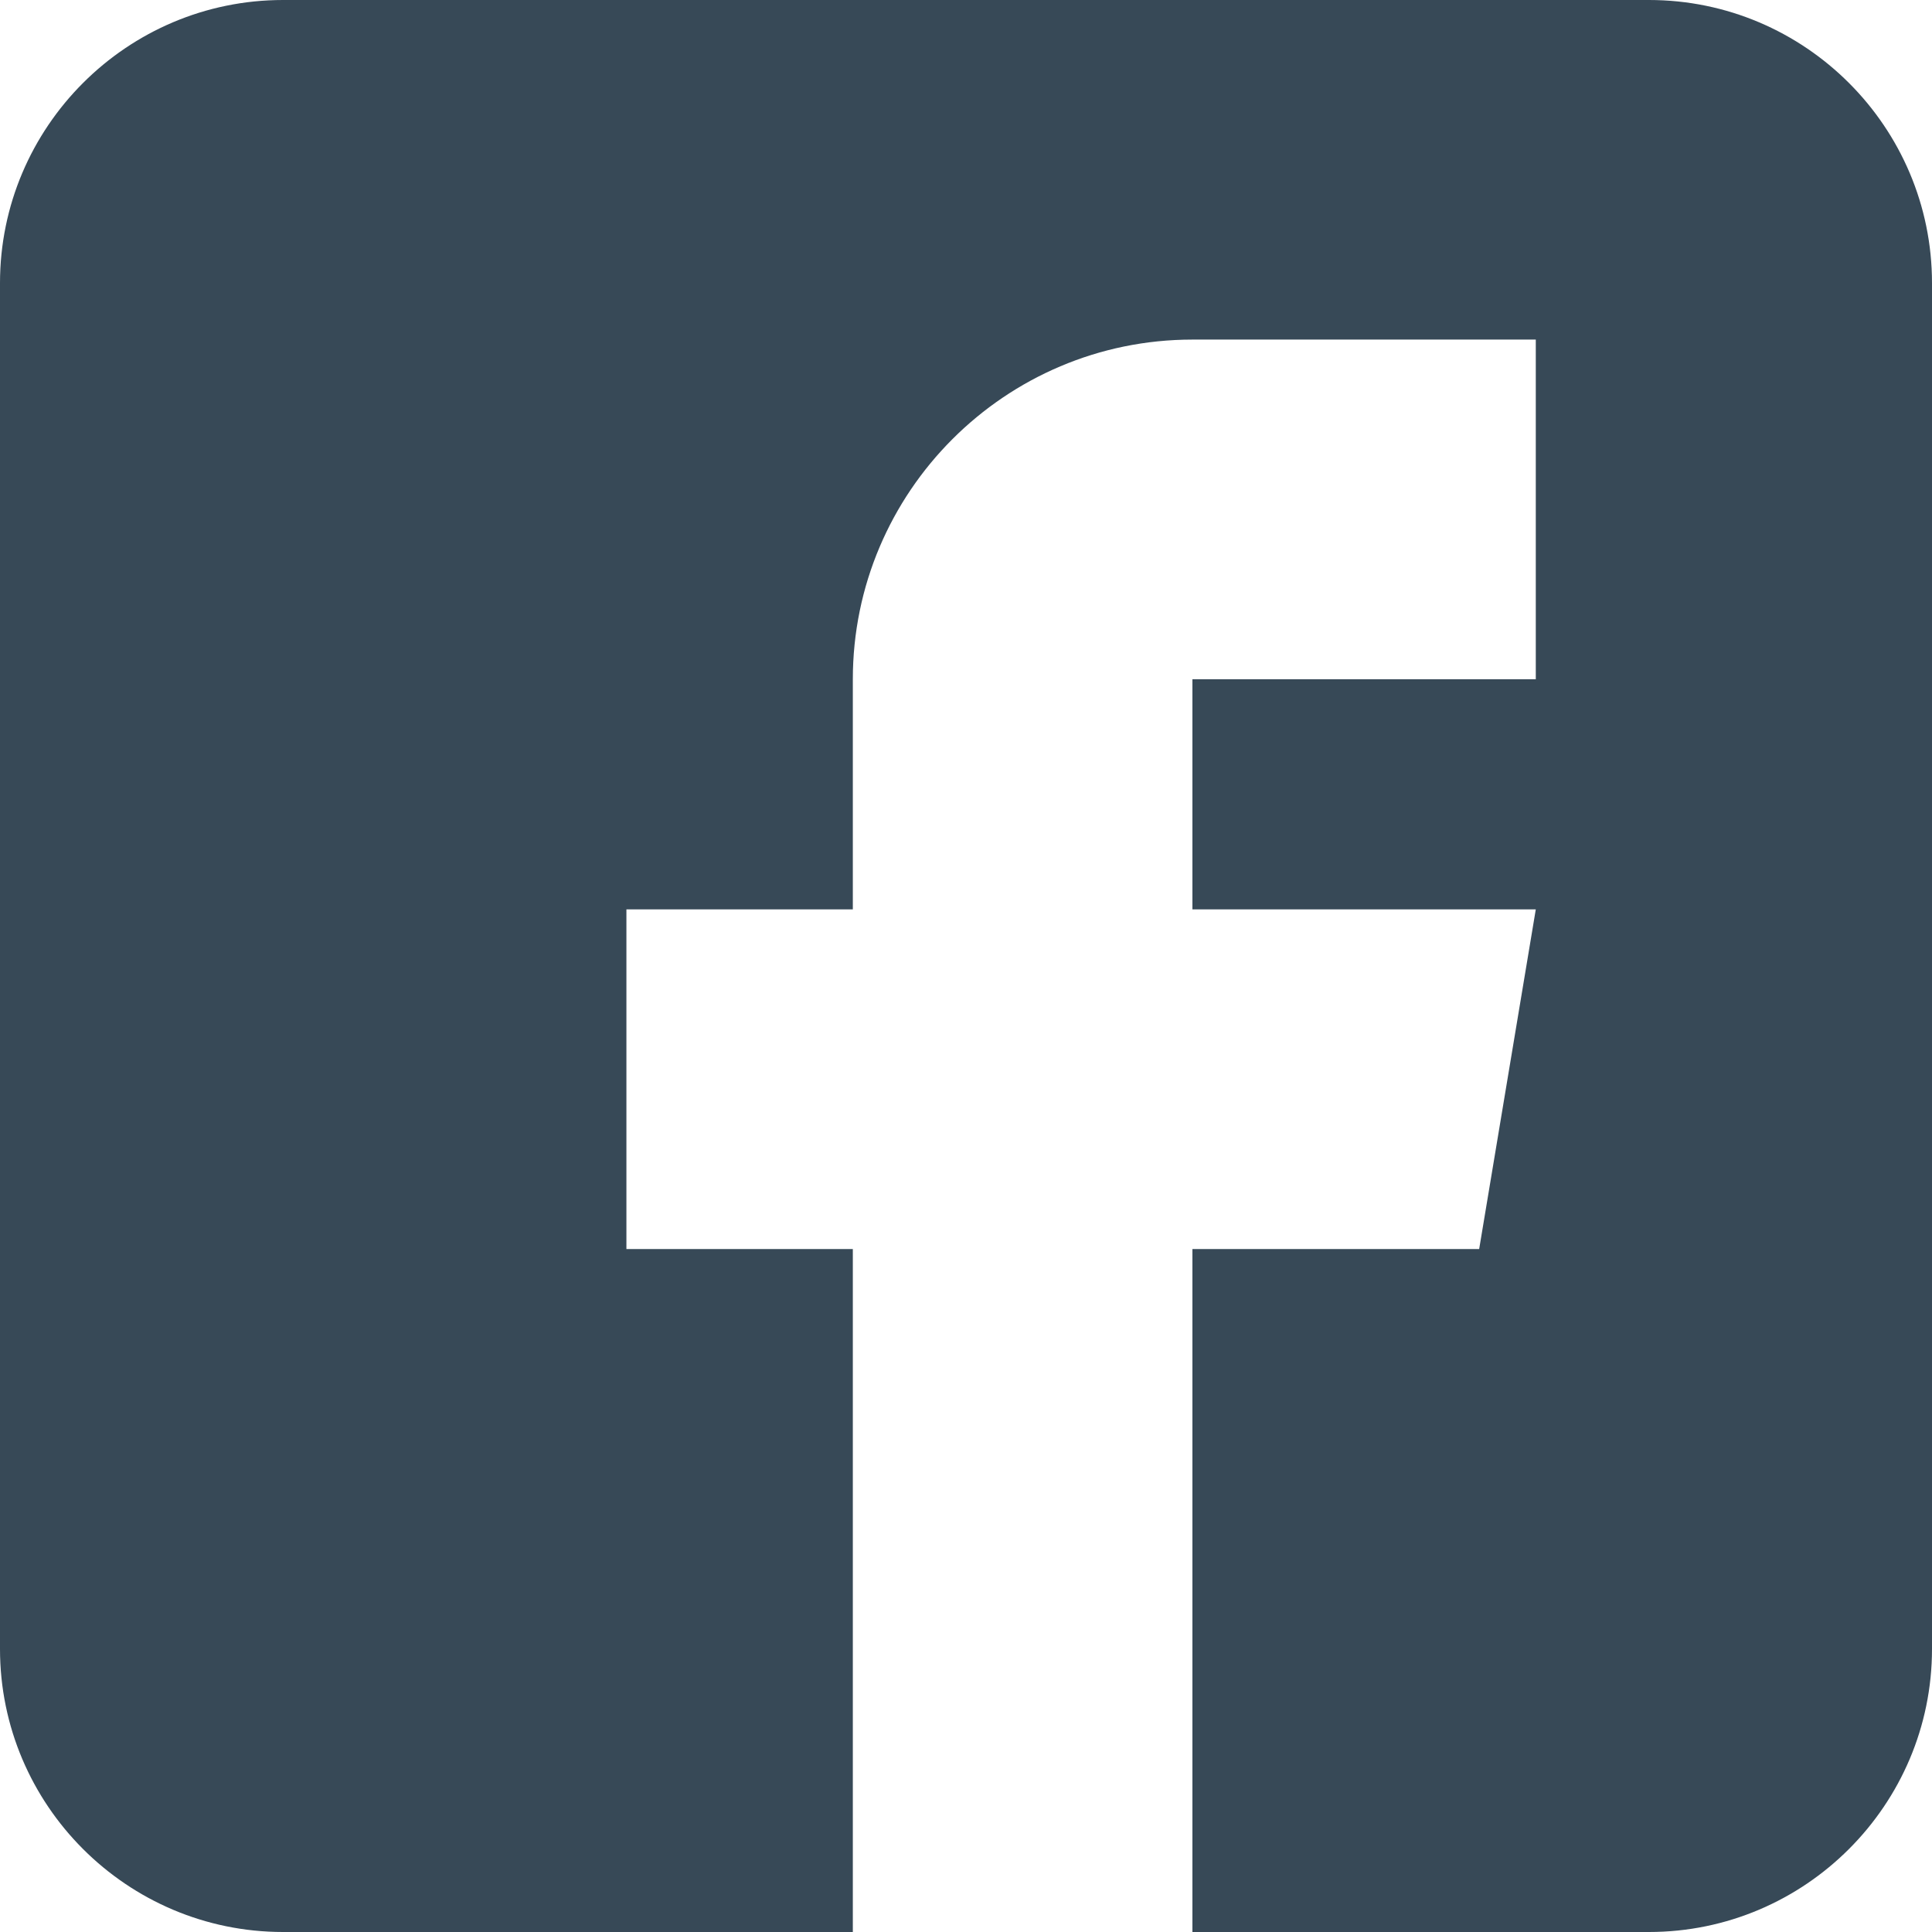
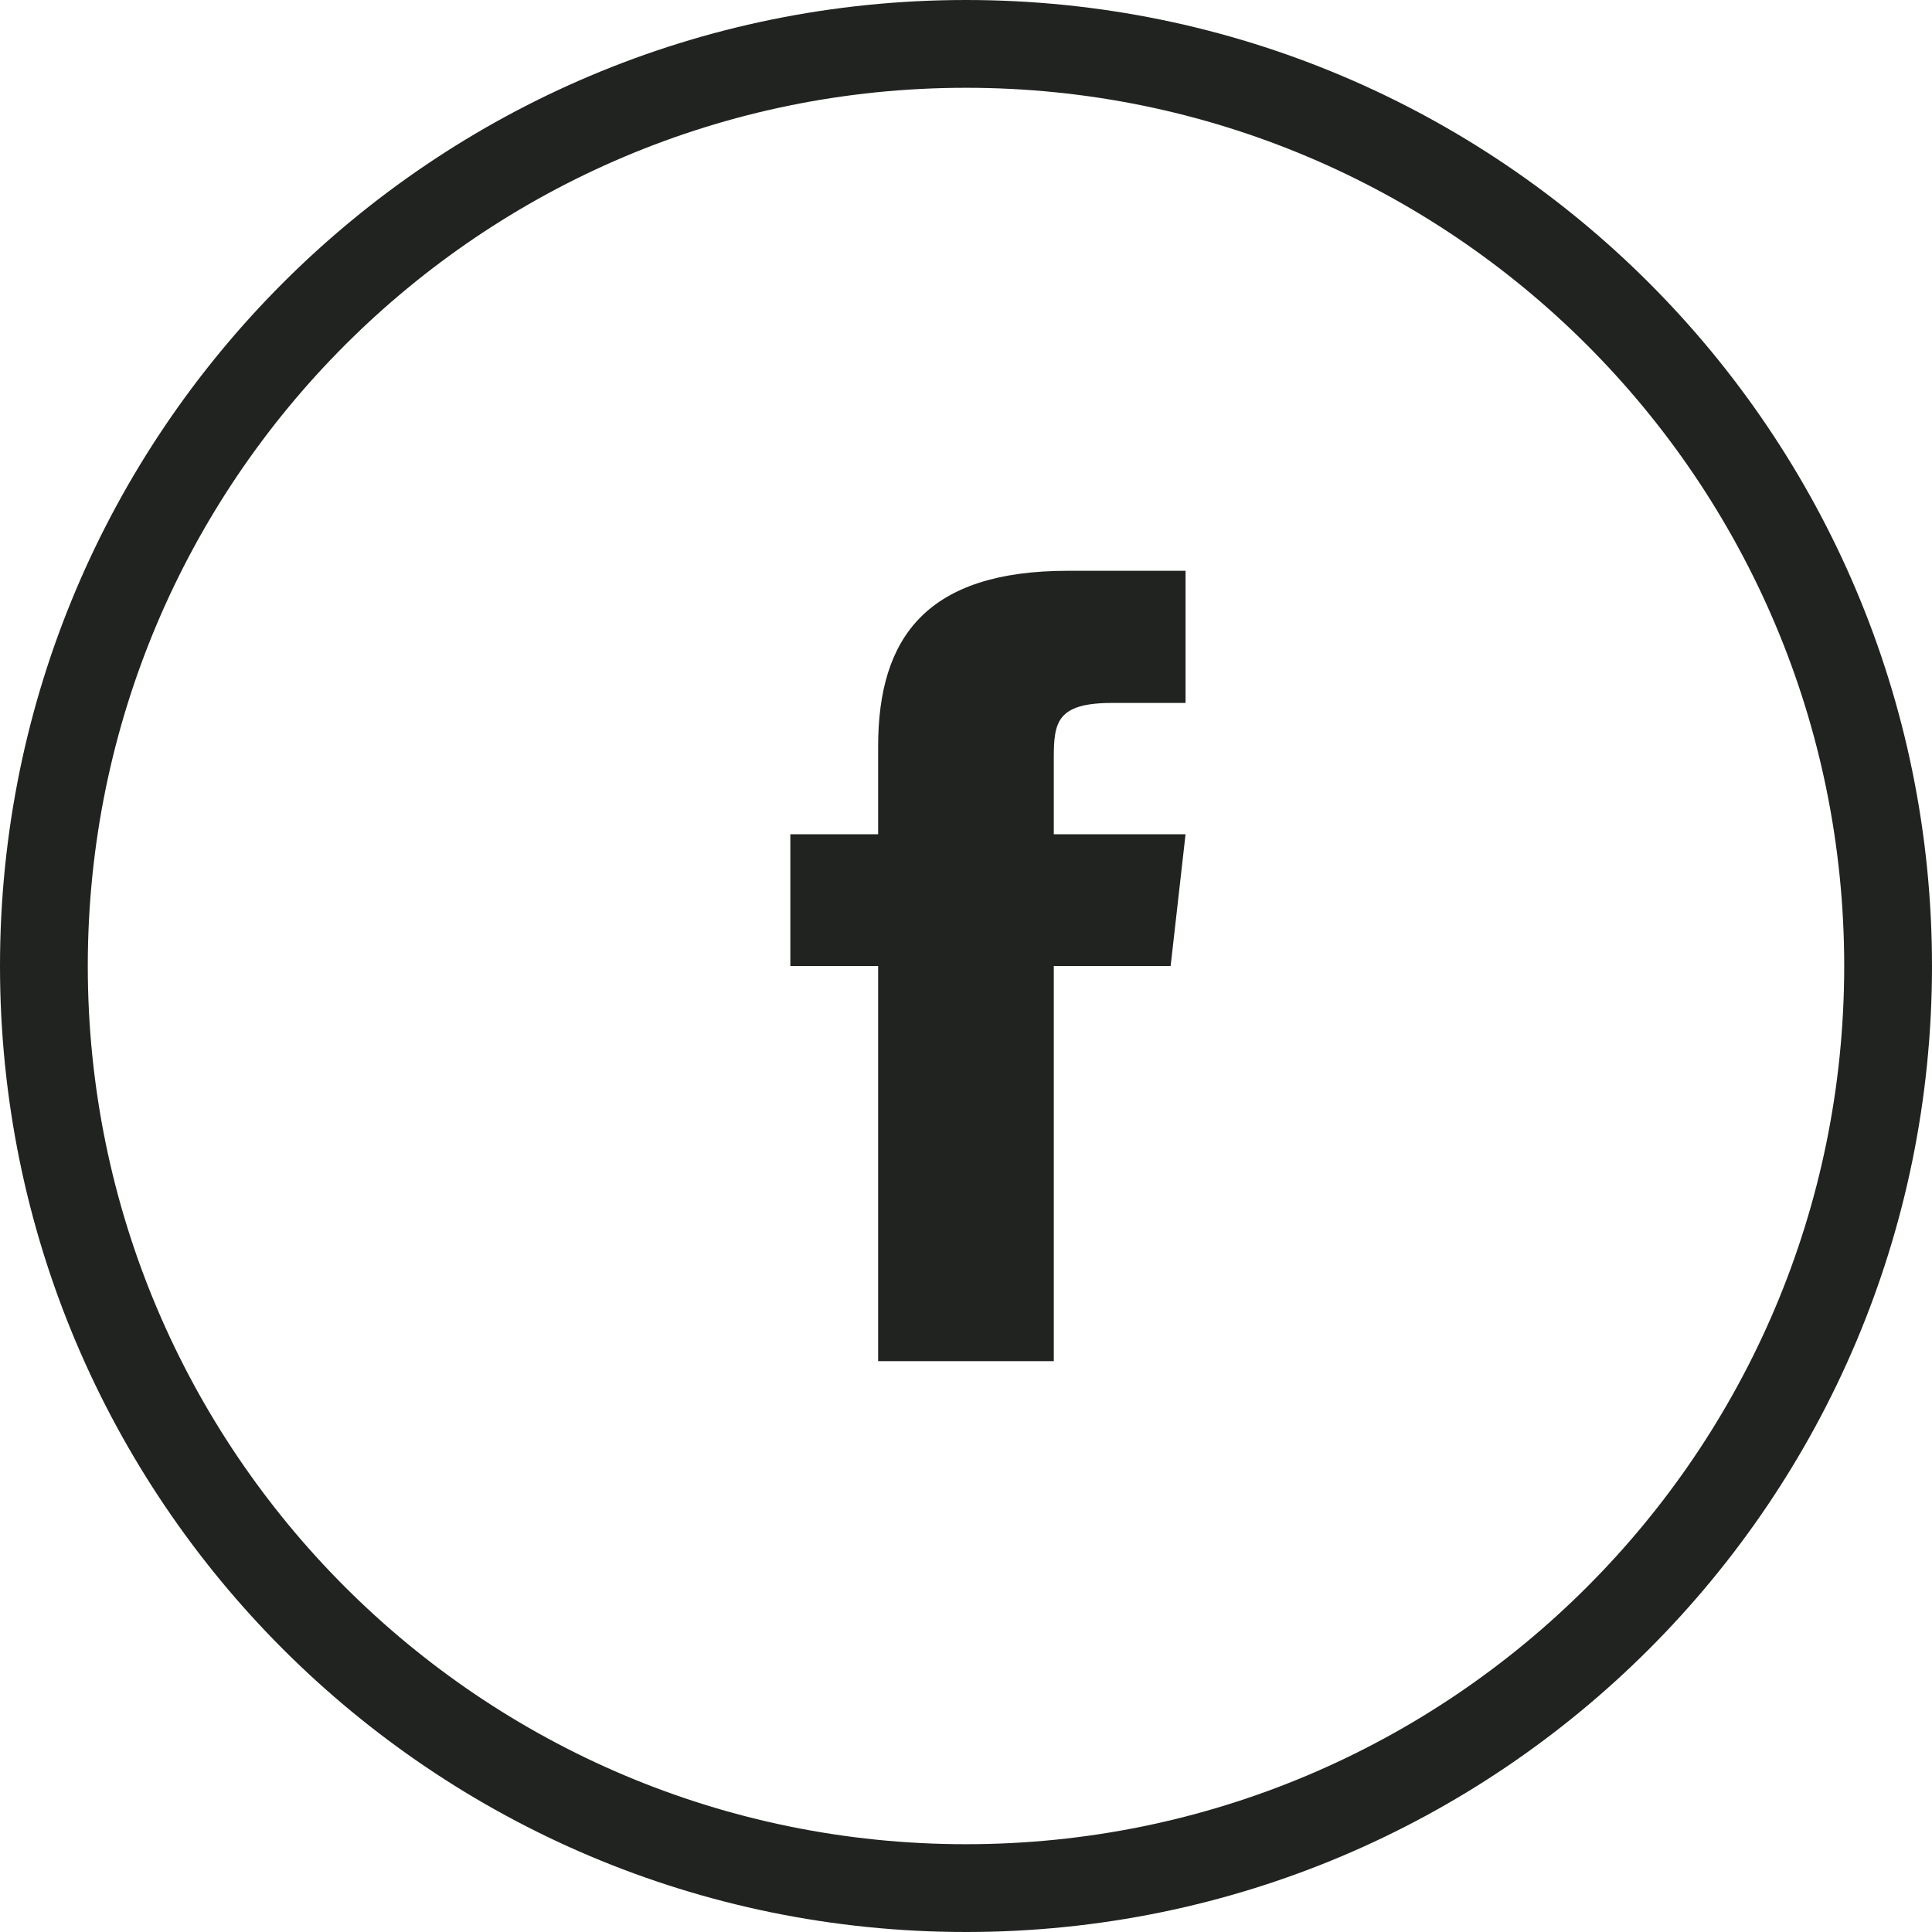
- <svg xmlns="http://www.w3.org/2000/svg" width="26" height="26" viewBox="0 0 26 26" fill="none">
-   <path id="Vector" d="M22.191 0H3.809C1.709 0 0 1.709 0 3.809V22.191C0 24.291 1.709 26 3.809 26H11.477V16.809H8.43V12.238H11.477V9.141C11.477 6.62 13.527 4.57 16.047 4.57H20.668V9.141H16.047V12.238H20.668L19.906 16.809H16.047V26H22.191C24.291 26 26 24.291 26 22.191V3.809C26 1.709 24.291 0 22.191 0Z" fill="#374957" />
+ <svg xmlns="http://www.w3.org/2000/svg" width="25" height="25" viewBox="0 0 25 25" fill="none">
+   <path d="M11.363 9.659V10.795H10.227V12.5H11.363V17.613H13.636V12.5H15.148L15.341 10.795H13.636V9.801C13.636 9.341 13.682 9.096 14.392 9.096H15.341V7.386H13.818C12 7.386 11.363 8.239 11.363 9.659Z" fill="#212321" />
+   <path d="M12.5 0C5.596 0 0 5.596 0 12.5C0 19.404 5.596 25 12.5 25C19.404 25 25 19.404 25 12.5C25 5.596 19.404 0 12.5 0ZM12.5 23.864C6.224 23.864 1.136 18.776 1.136 12.5C1.136 6.224 6.224 1.136 12.5 1.136C18.776 1.136 23.864 6.224 23.864 12.5C23.864 18.776 18.776 23.864 12.5 23.864Z" fill="#212321" />
</svg>
